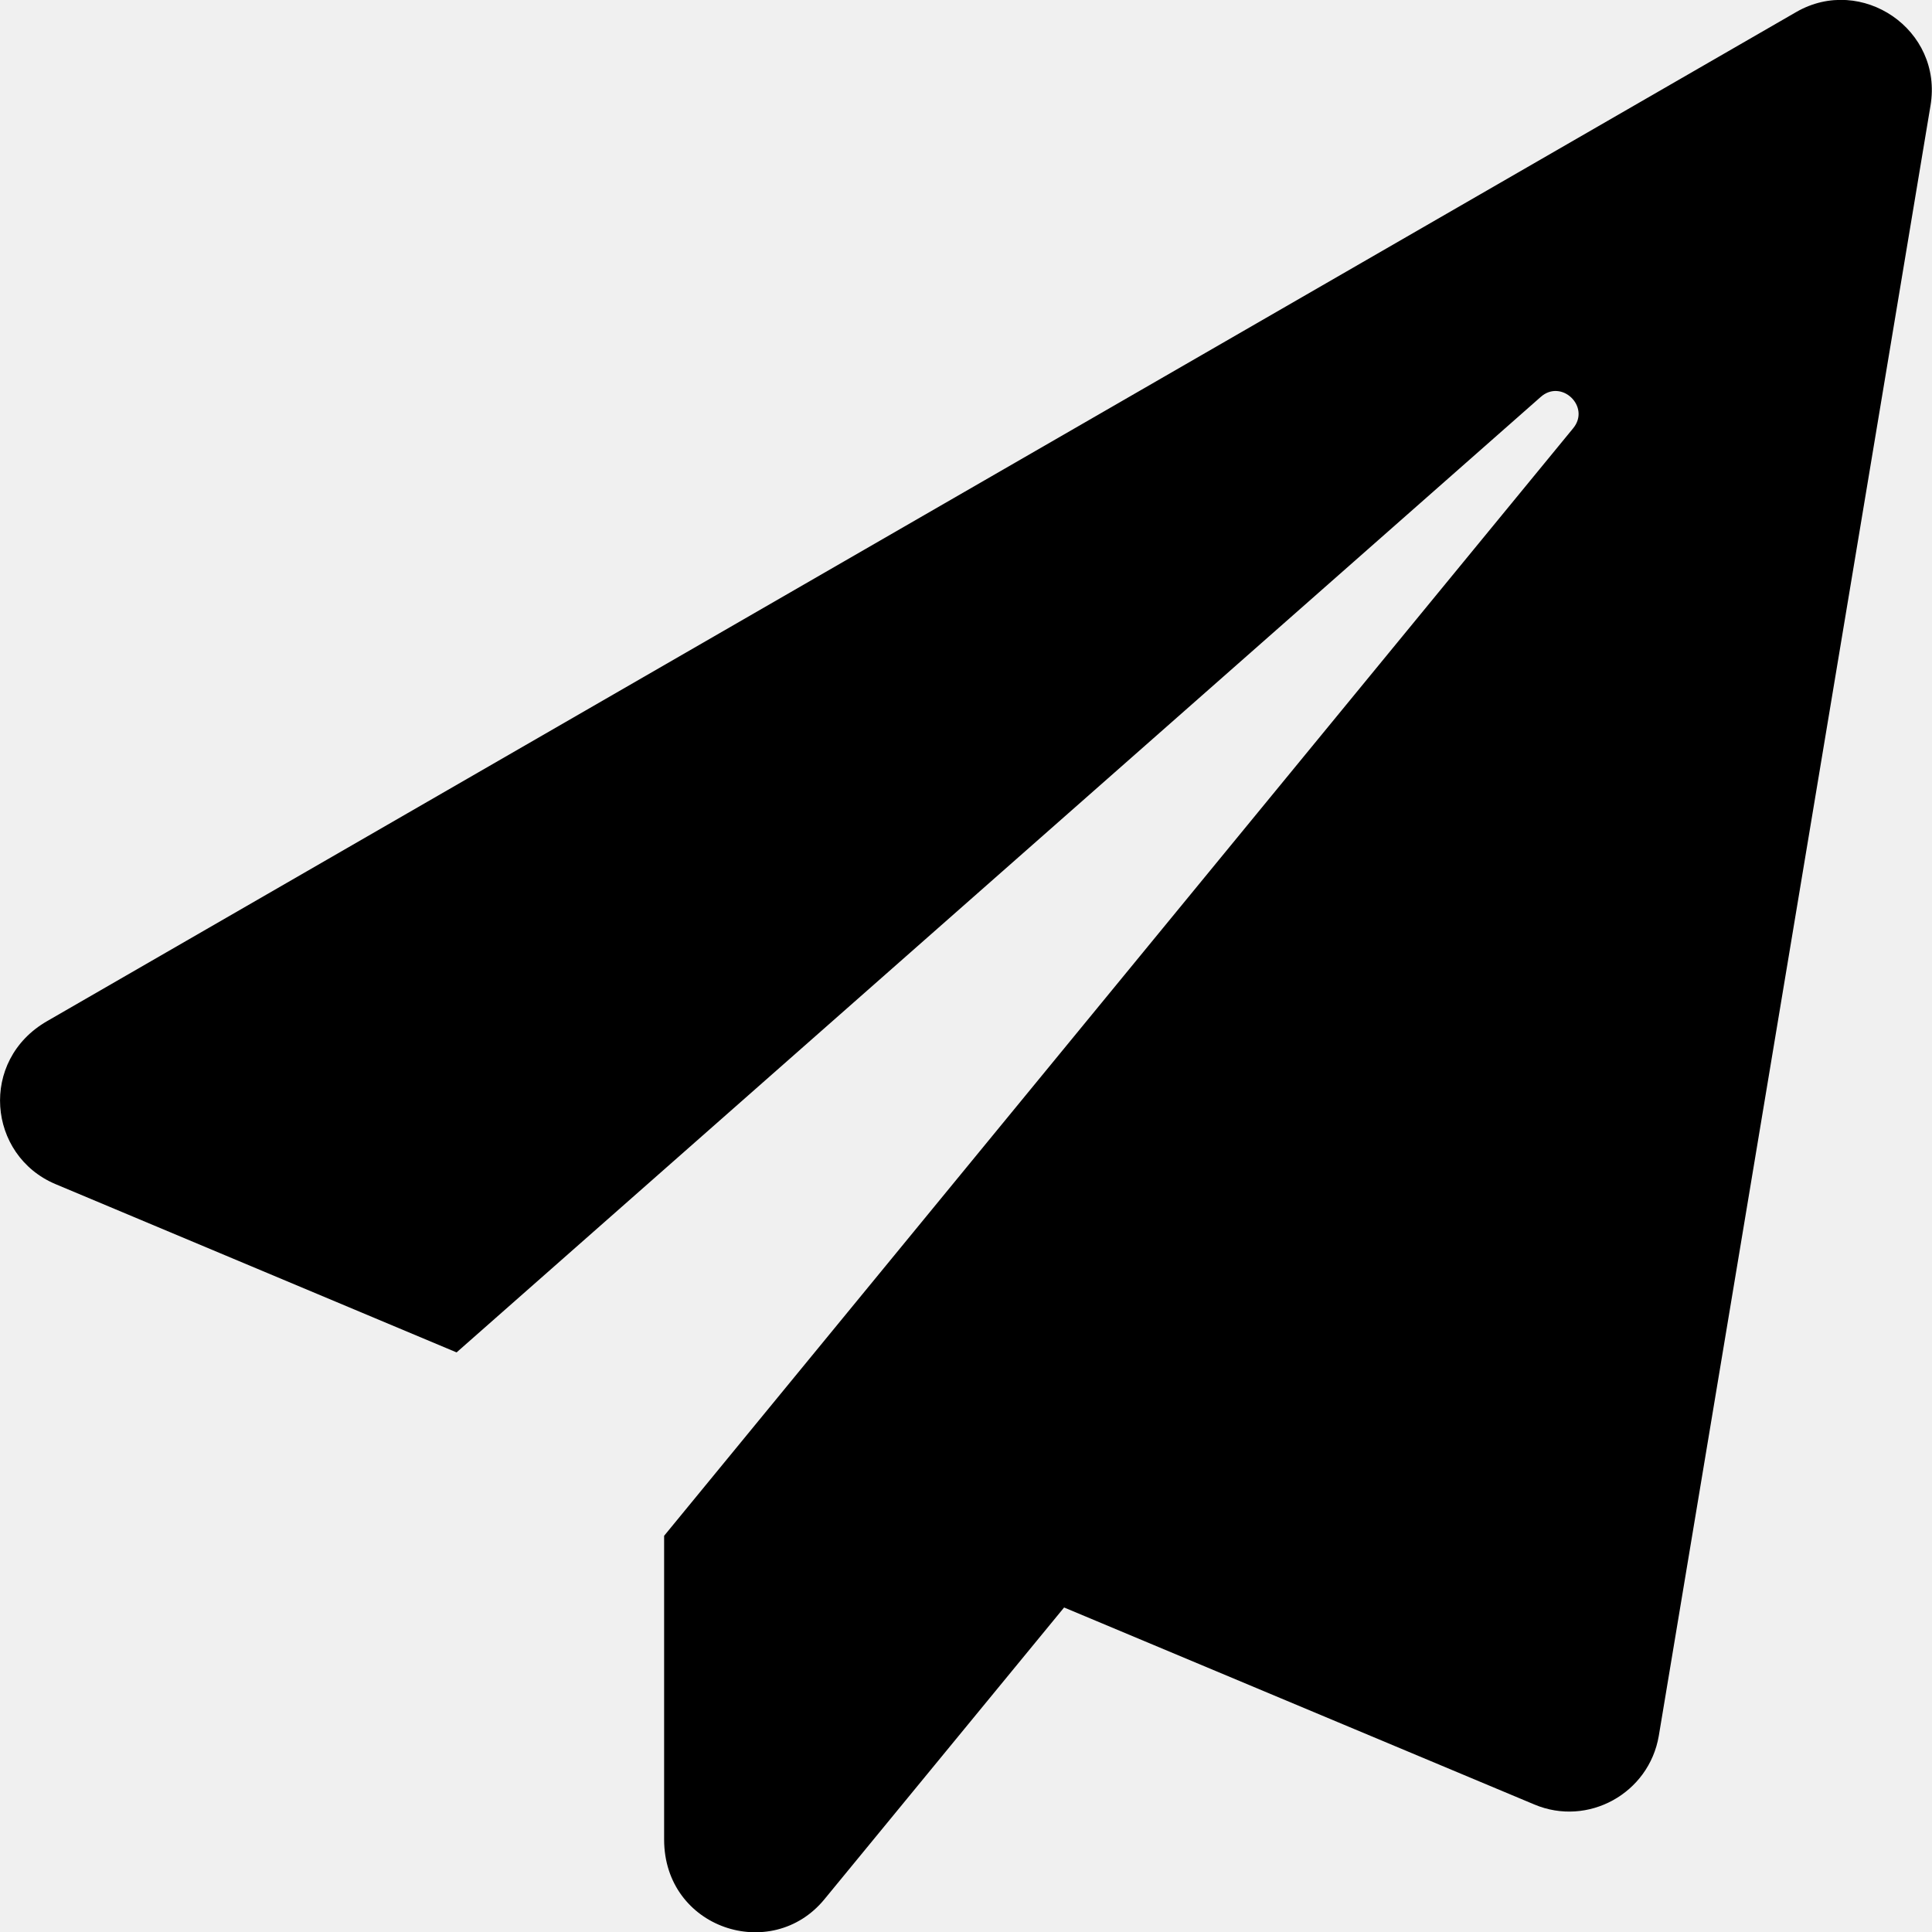
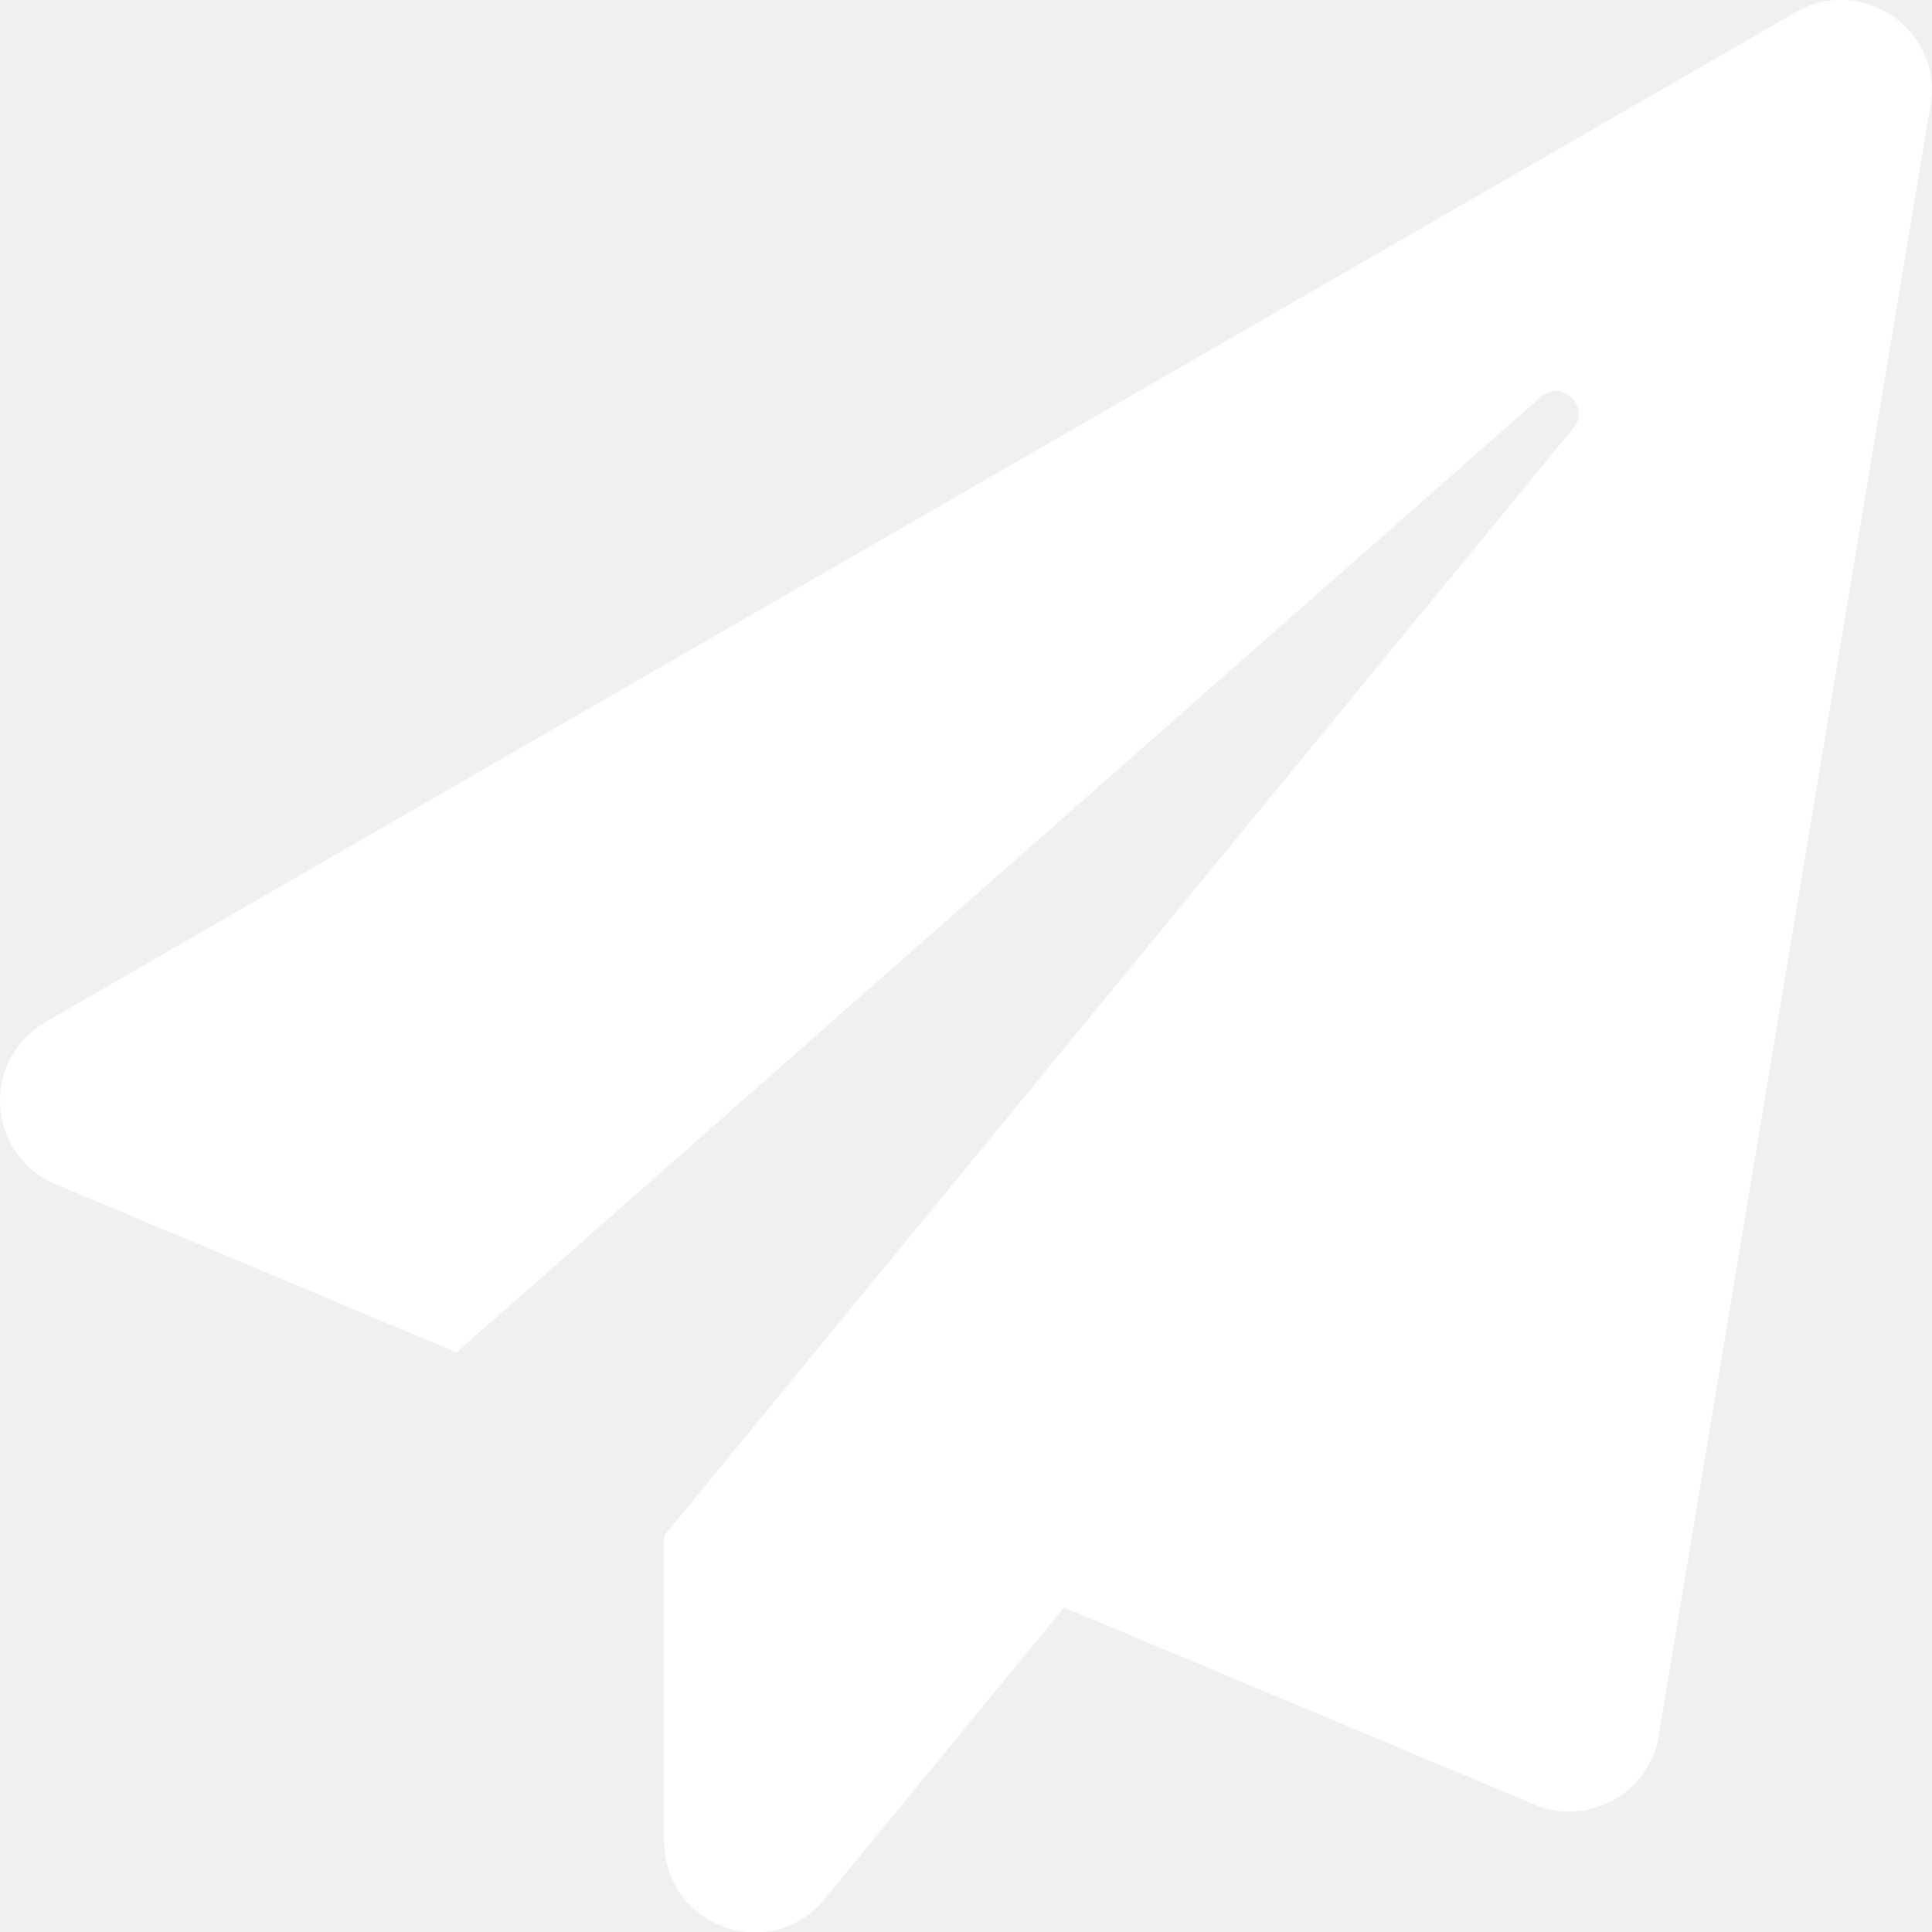
- <svg xmlns="http://www.w3.org/2000/svg" aria-hidden="true" focusable="false" data-prefix="fas" data-icon="paper-plane" class="svg-inline--fa fa-paper-plane fa-w-16" role="img" viewBox="0 0 512 512">
-   <path fill="currentColor" d="M476 3.2L12.5 270.6c-18.1 10.4-15.8 35.6 2.2 43.2L121 358.4l287.3-253.2c5.5-4.9 13.3 2.6 8.6 8.3L176 407v80.5c0 23.6 28.5 32.9 42.5 15.8L282 426l124.6 52.2c14.2 6 30.4-2.9 33-18.2l72-432C515 7.8 493.3-6.8 476 3.2z" />
+ <svg xmlns="http://www.w3.org/2000/svg" version="1.1" id="Layer_1" focusable="false" x="0px" y="0px" viewBox="0 0 512 512" style="enable-background:new 0 0 512 512;" xml:space="preserve">
+   <style type="text/css">
+ 	.st0{fill:#FFFFFF;}
+ </style>
+   <path class="st0" d="M476,3.2L12.5,270.6c-18.1,10.4-15.8,35.6,2.2,43.2L121,358.4l287.3-253.2c5.5-4.9,13.3,2.6,8.6,8.3L176,407  v80.5c0,23.6,28.5,32.9,42.5,15.8L282,426l124.6,52.2c14.2,6,30.4-2.9,33-18.2l72-432C515,7.8,493.3-6.8,476,3.2z" />
</svg>
